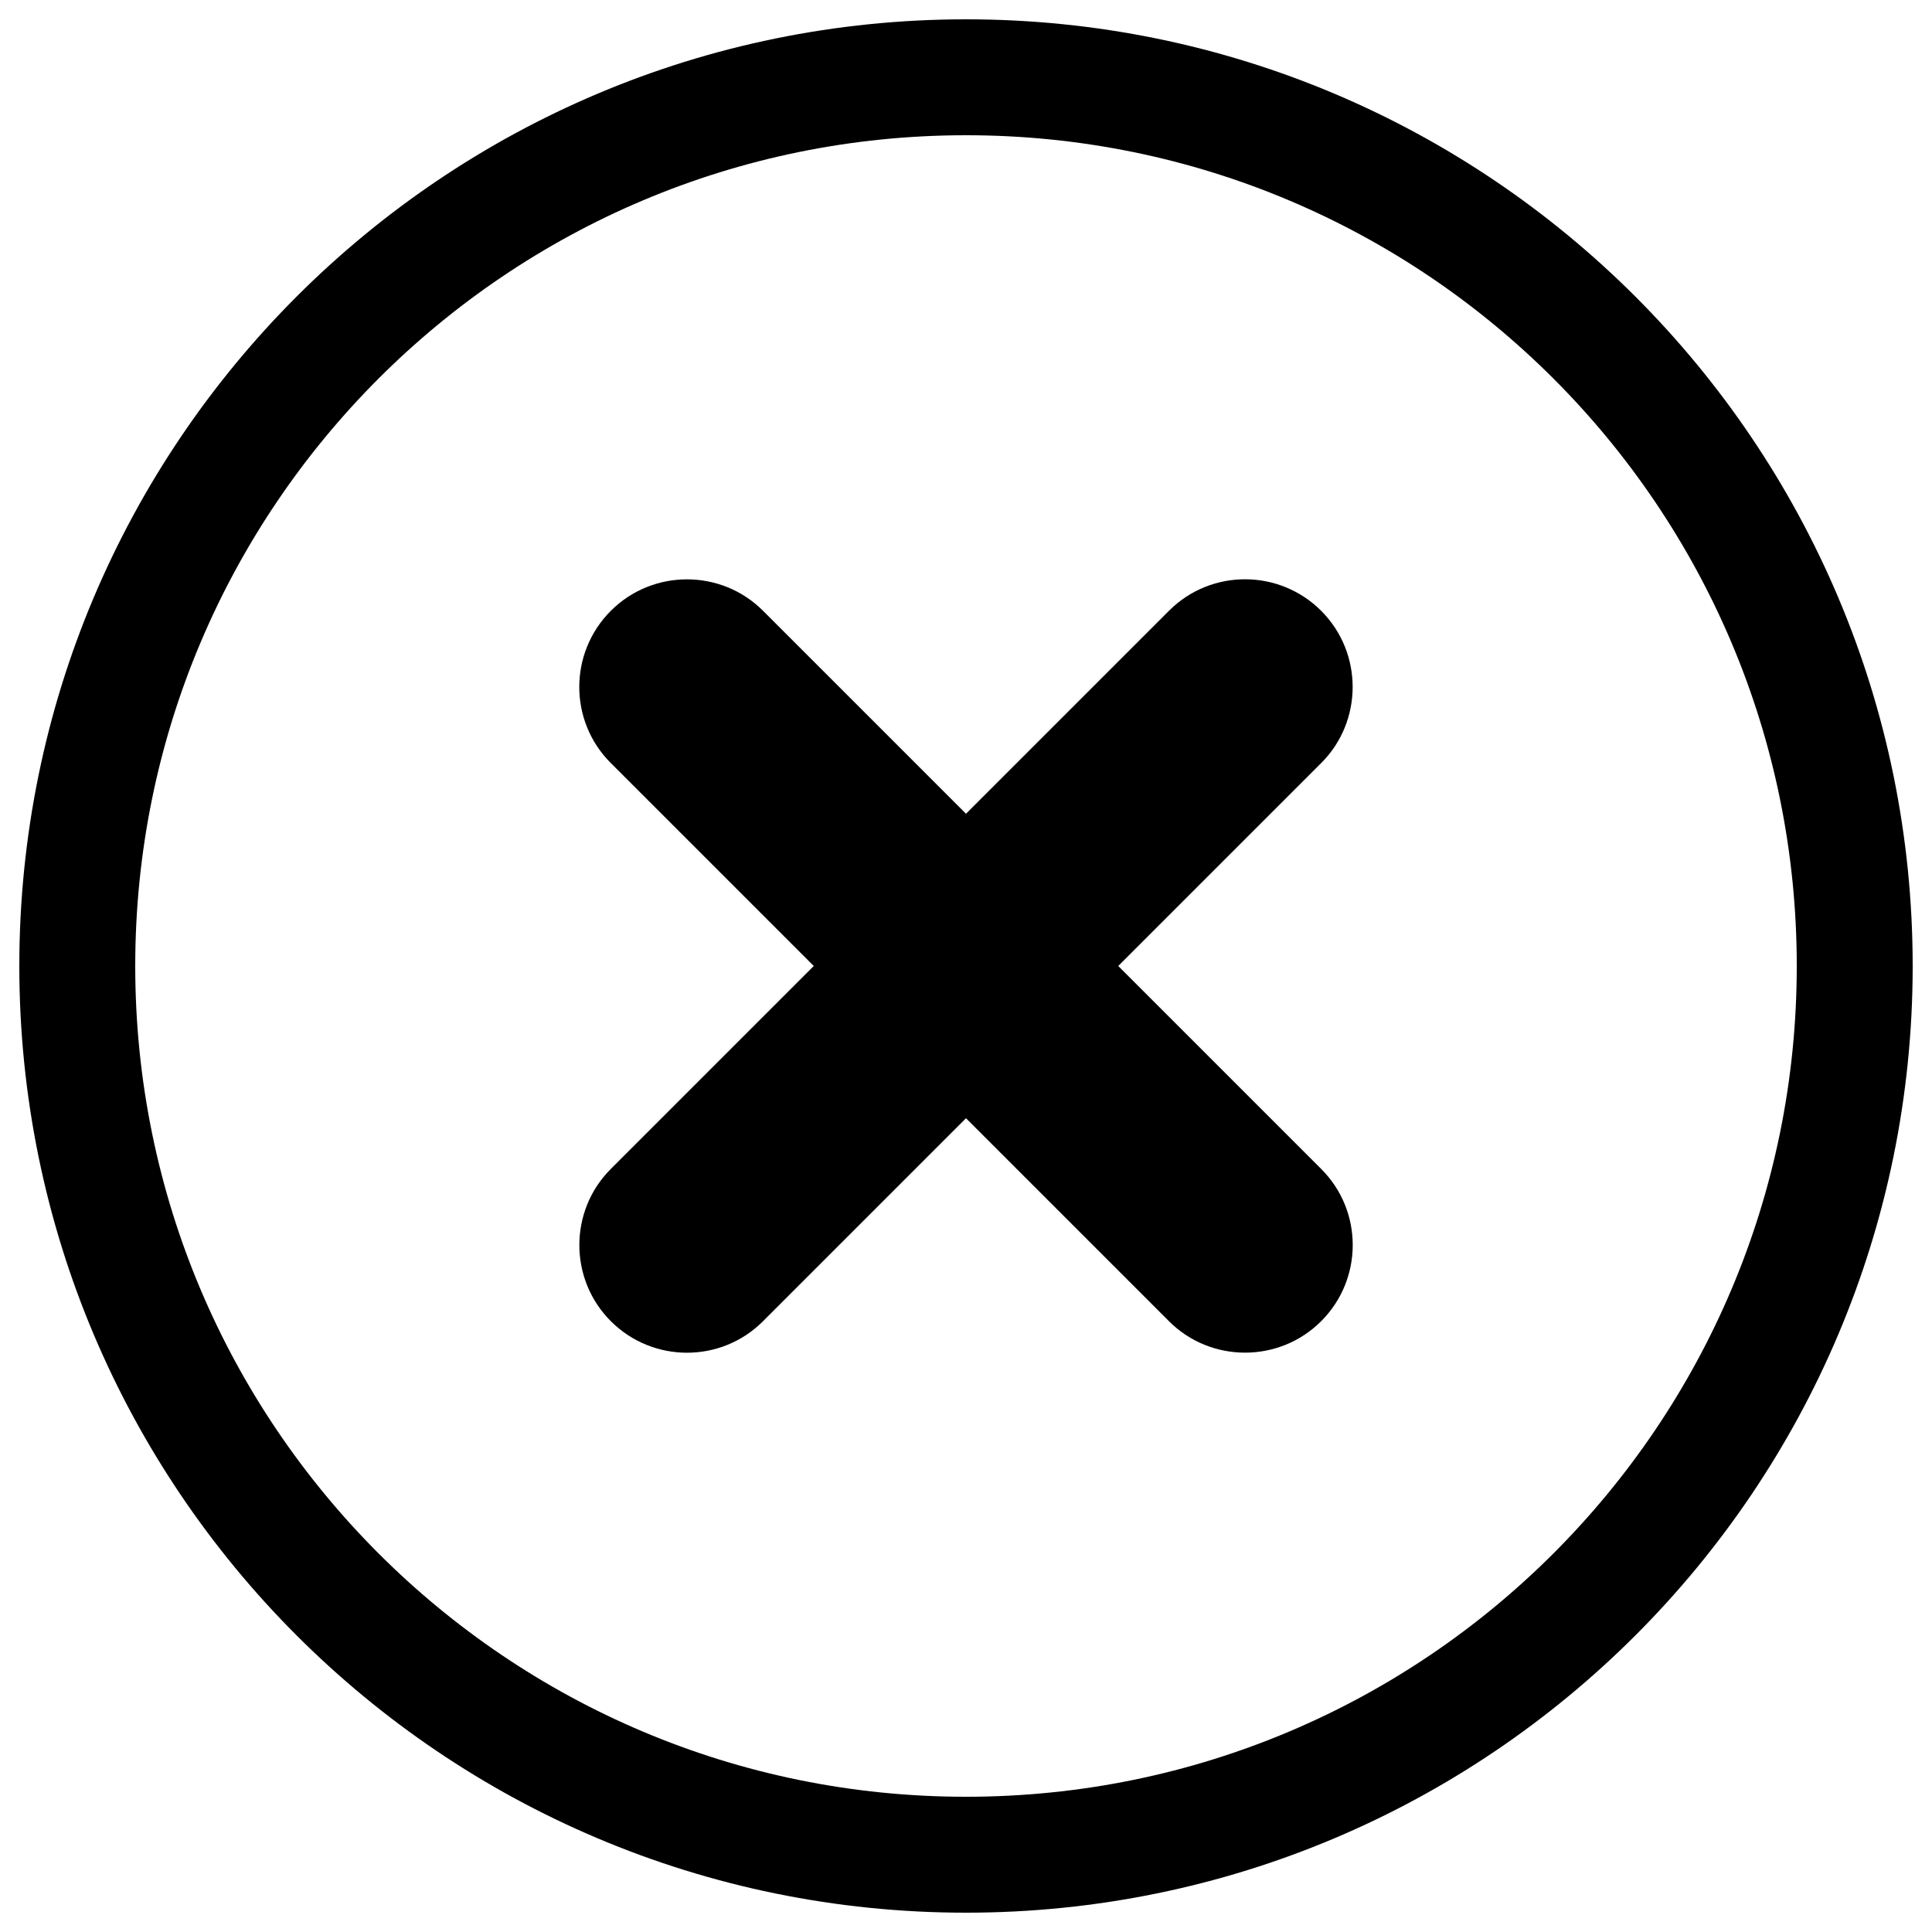
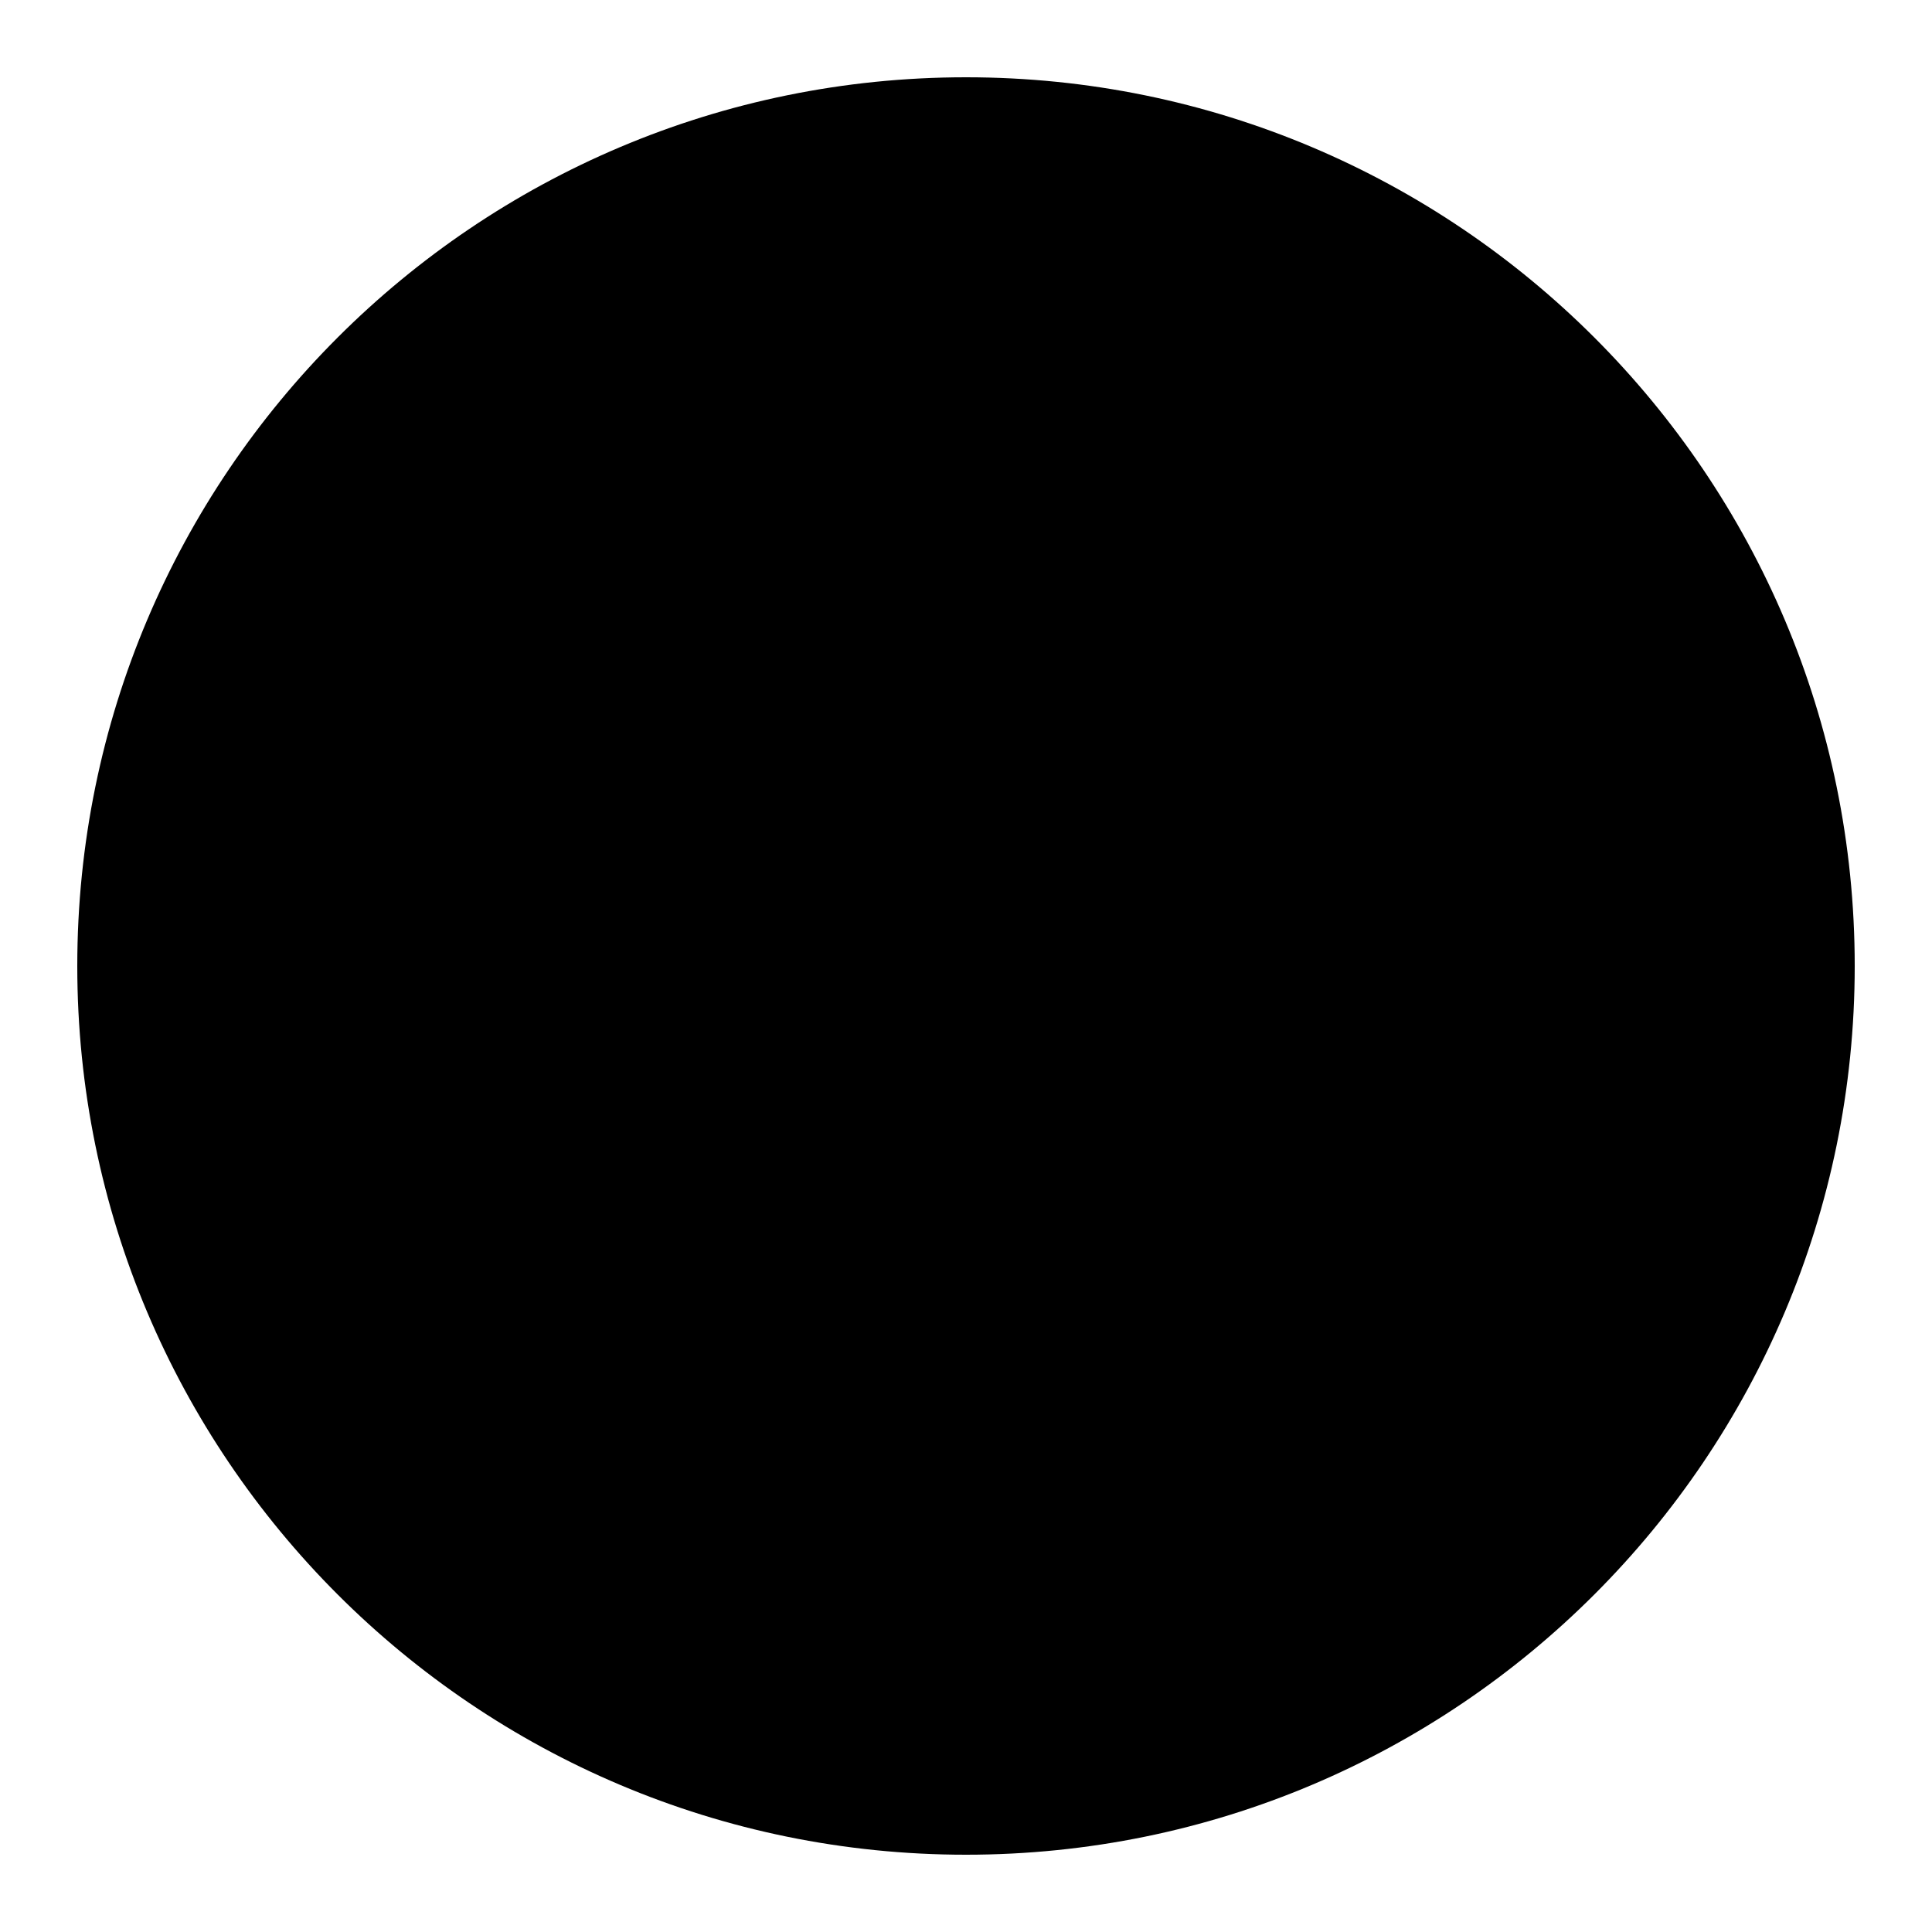
<svg xmlns="http://www.w3.org/2000/svg" width="50" height="50" viewBox="0 0 50 50">
  <g id="close" transform="translate(2 2)">
-     <circle class="close__outline" stroke="currentColor" stroke-width="3" fill="none" cx="23" cy="23" r="23" />
-     <path d="M23 19.06l-5.255-5.255c-1.08-1.08-2.85-1.085-3.937.003-1.086 1.085-1.09 2.85-.003 3.937L19.06 23l-5.255 5.255c-1.08 1.08-1.085 2.85.003 3.937 1.085 1.086 2.85 1.09 3.937.003L23 26.94l5.255 5.255c1.08 1.08 2.85 1.085 3.937-.003 1.086-1.085 1.09-2.85.003-3.937L26.94 23l5.255-5.255c1.08-1.08 1.085-2.85-.003-3.937-1.085-1.086-2.85-1.09-3.937-.003L23 19.06z" />
+     <circle class="close__outline" fill="currentColor" cx="23" cy="23" r="23" />
+     <path fill="FFFFFF" d="M23 19.06l-5.255-5.255c-1.08-1.08-2.85-1.085-3.937.003-1.086 1.085-1.09 2.85-.003 3.937L19.06 23l-5.255 5.255c-1.08 1.08-1.085 2.85.003 3.937 1.085 1.086 2.85 1.09 3.937.003L23 26.94l5.255 5.255c1.08 1.08 2.85 1.085 3.937-.003 1.086-1.085 1.09-2.85.003-3.937L26.94 23l5.255-5.255c1.08-1.08 1.085-2.85-.003-3.937-1.085-1.086-2.85-1.09-3.937-.003L23 19.06z" />
  </g>
</svg>
